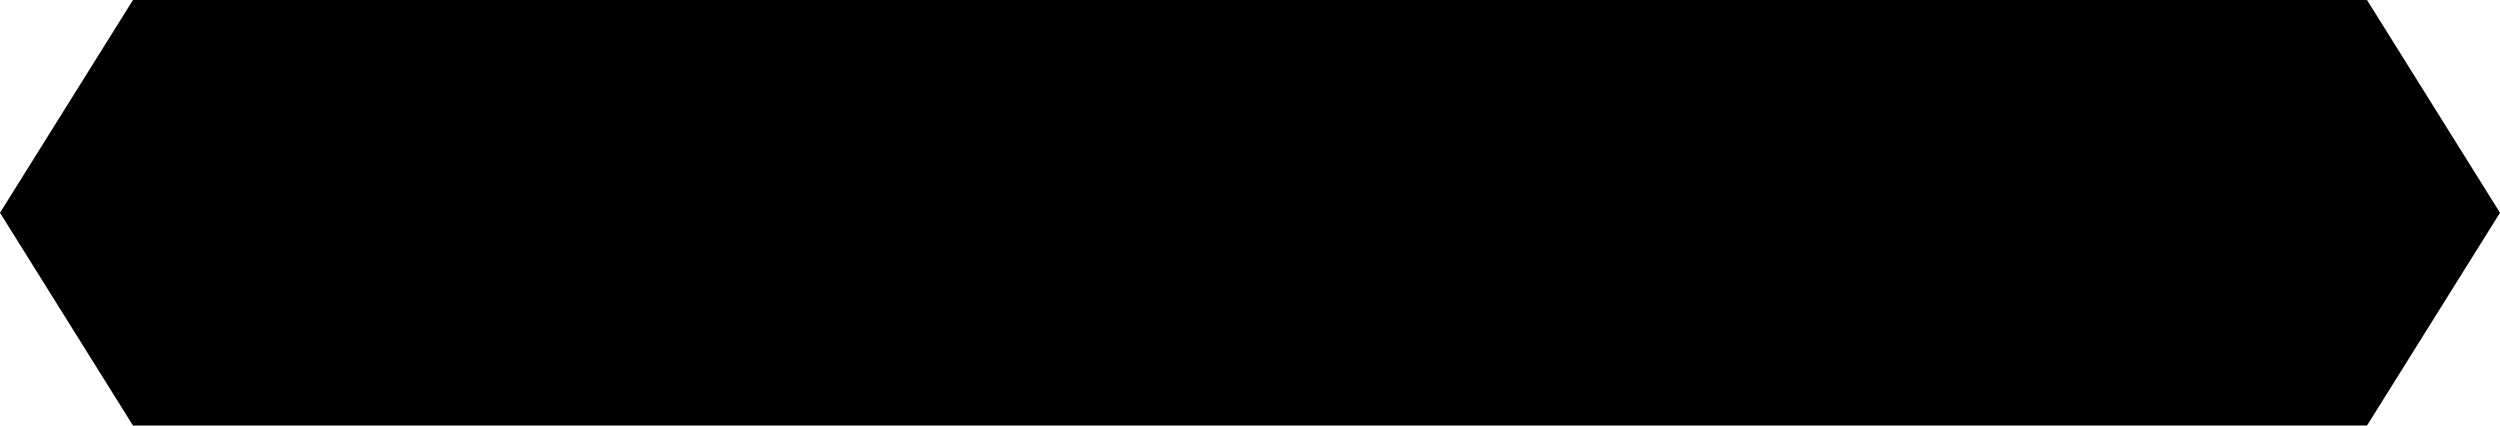
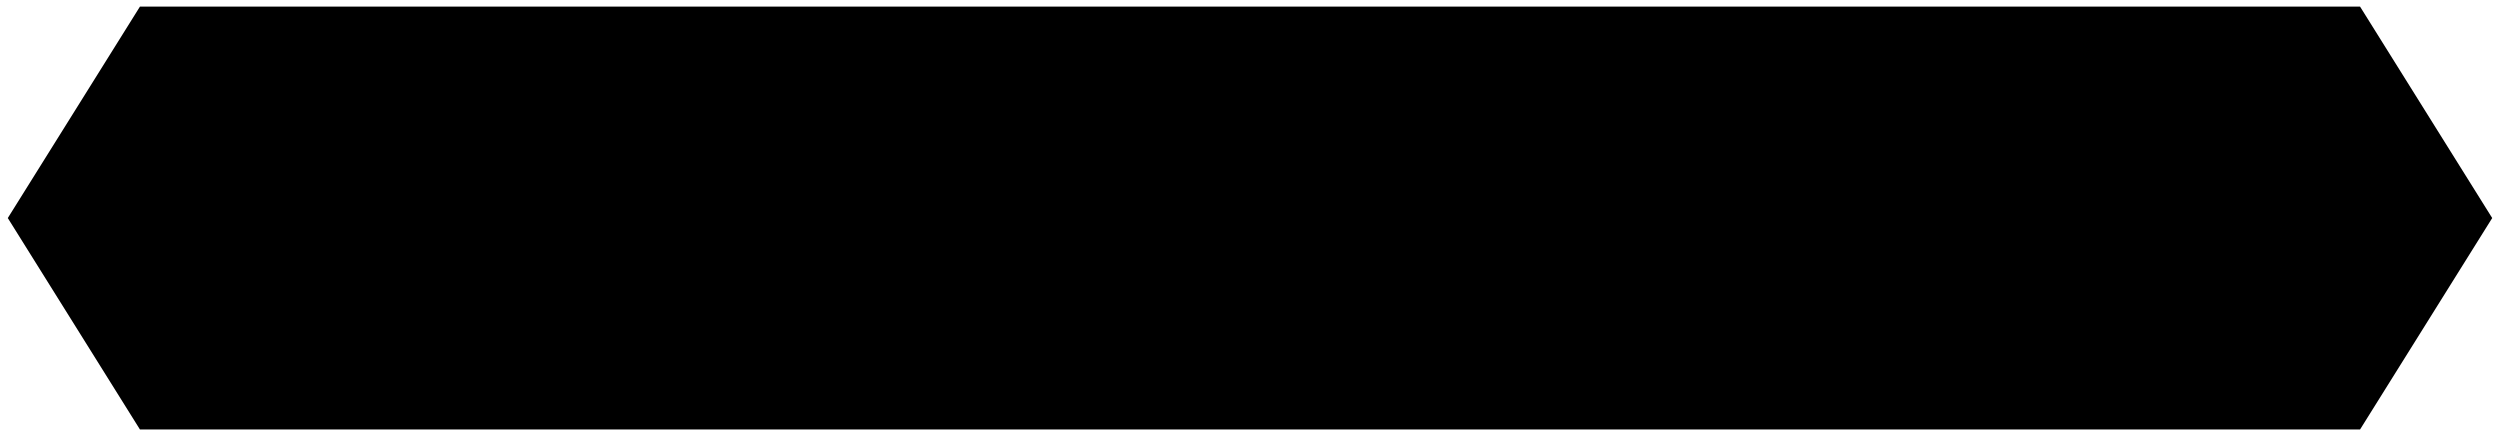
- <svg xmlns="http://www.w3.org/2000/svg" height="32" width="188" version="1.1" viewBox="0 0 188 32">
-   <g transform="translate(0 -1020.4)">
-     <path d="m10 0l-10 16 10 16h168l10-16-10-16h-168z" transform="translate(0 1020.4)" />
+ <svg xmlns="http://www.w3.org/2000/svg" height="33" width="189.18" version="1.1" viewBox="0 0 189.177 33">
+   <g transform="translate(.58862 -1019.9)">
+     <path d="m10 0-10 16 10 16h168l10-16-10-16h-168z" transform="translate(0,1020.4)" />
  </g>
</svg>
